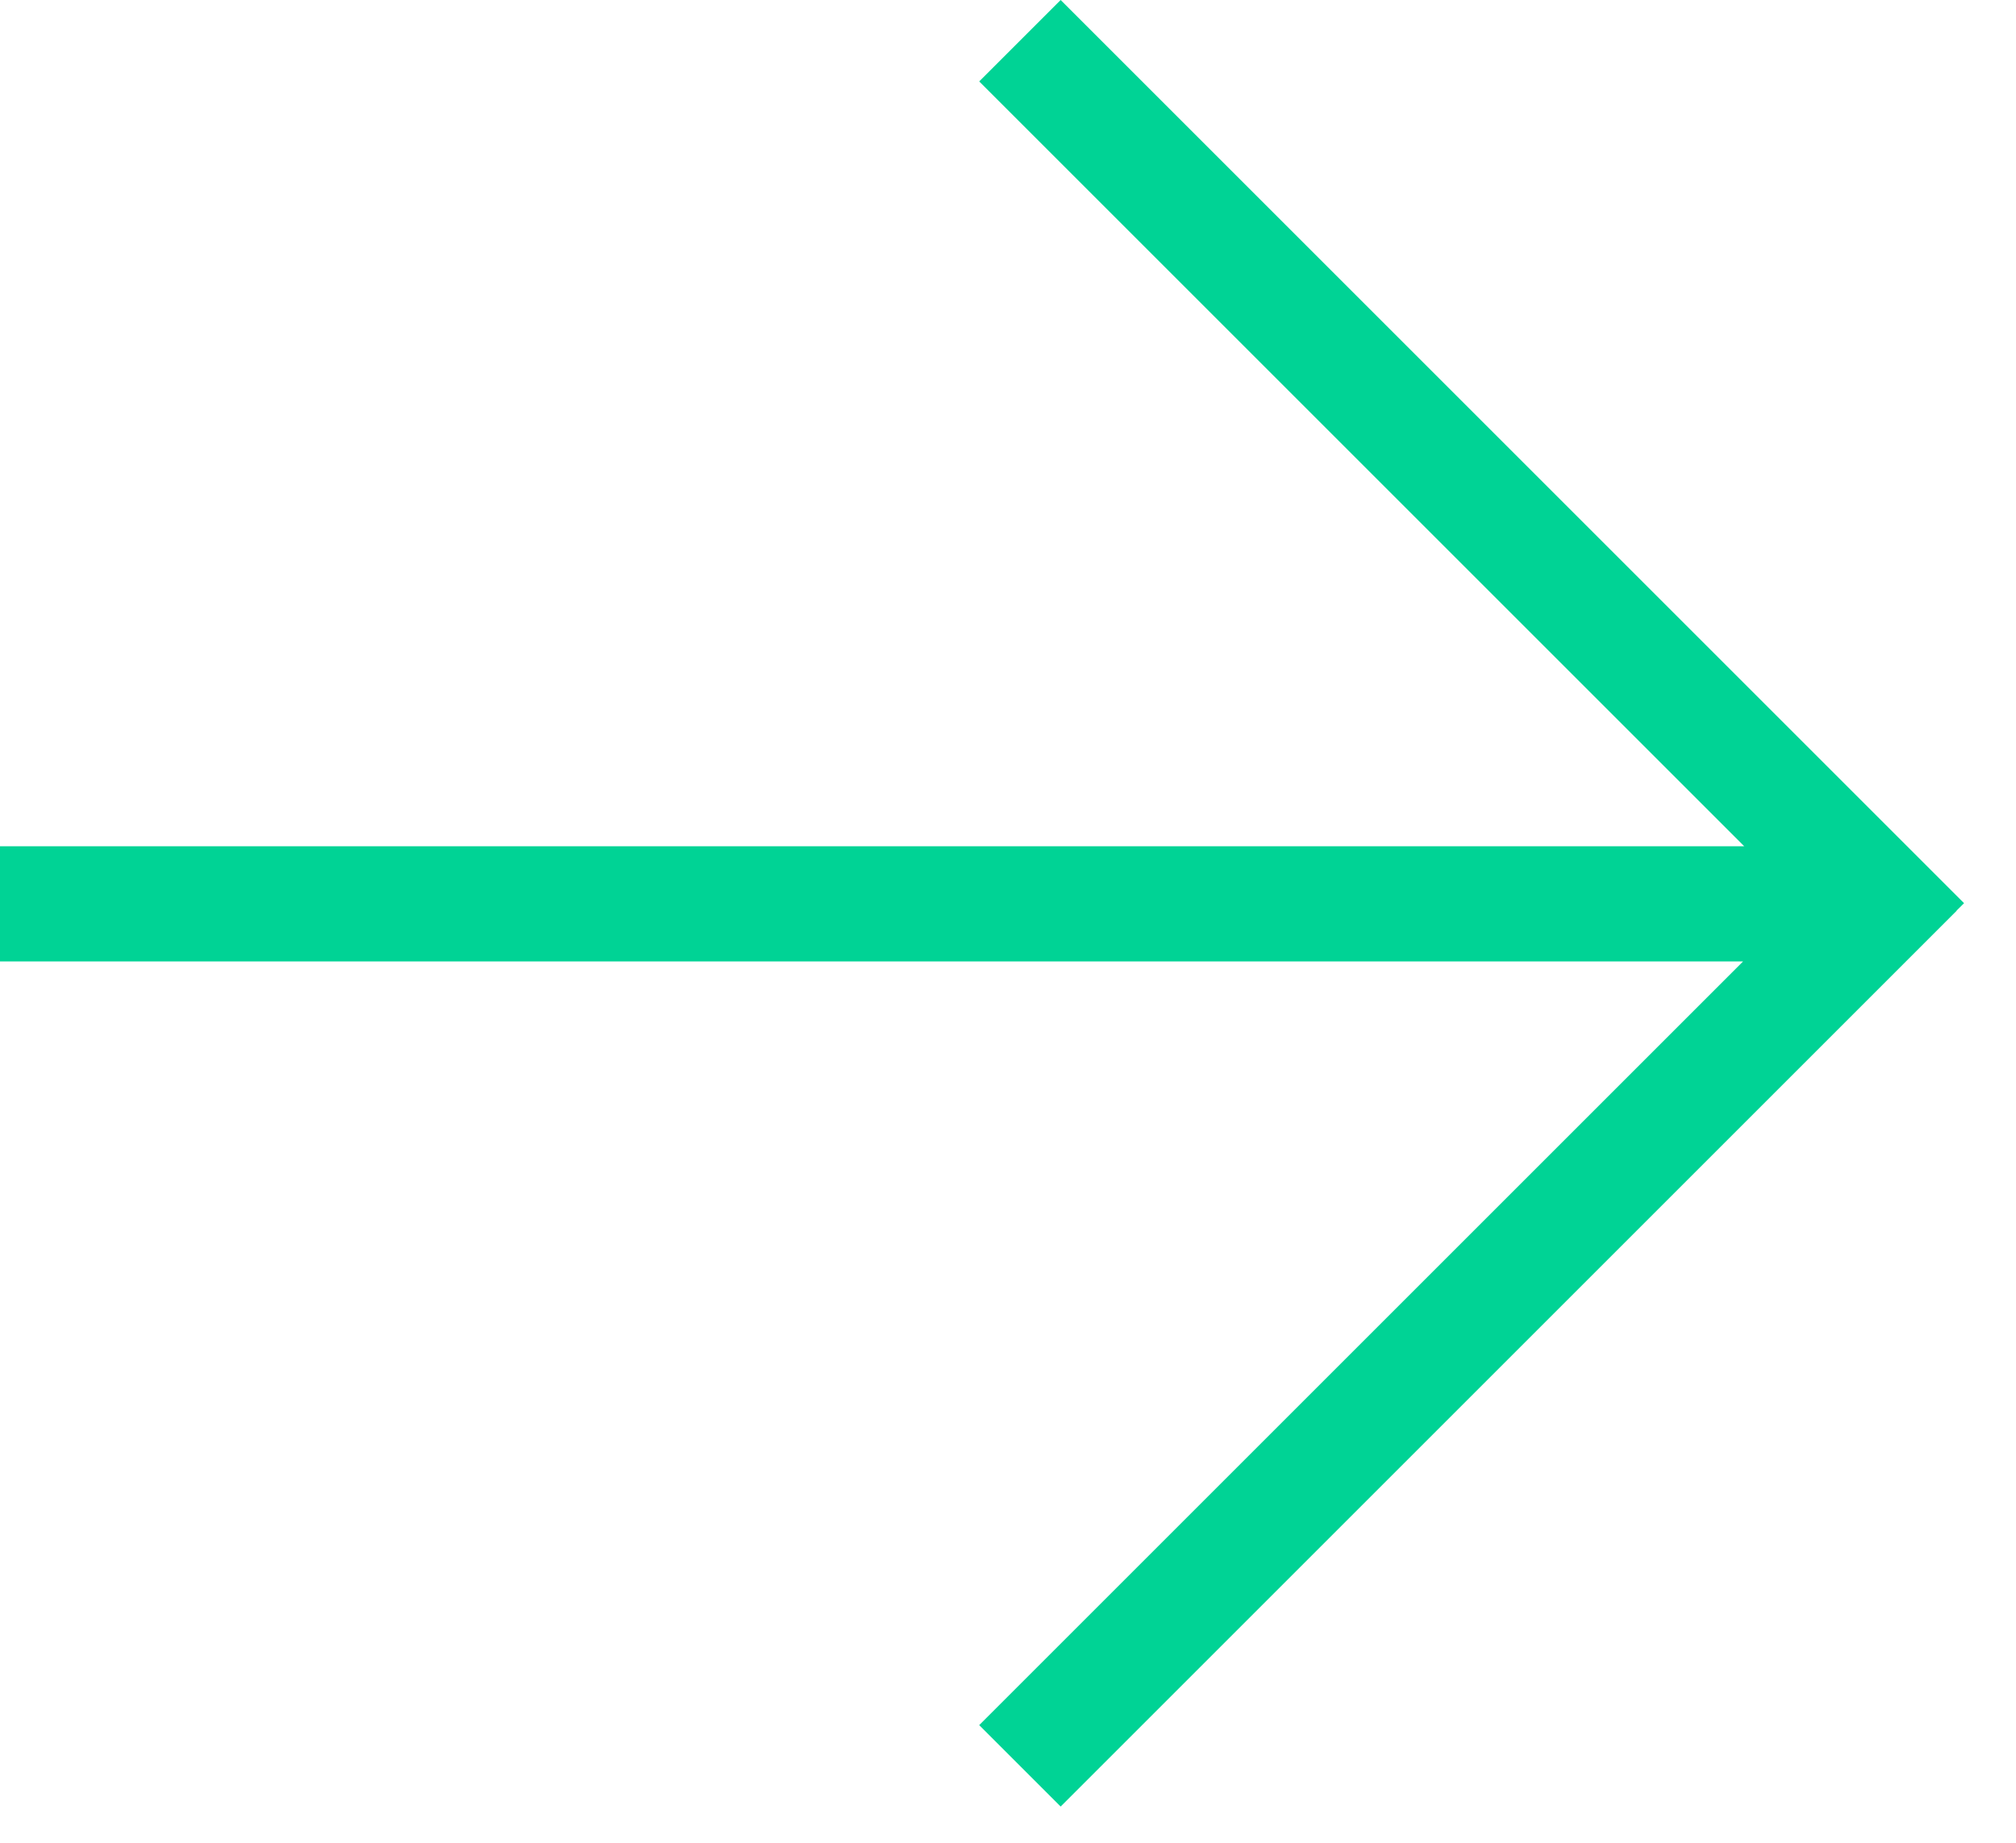
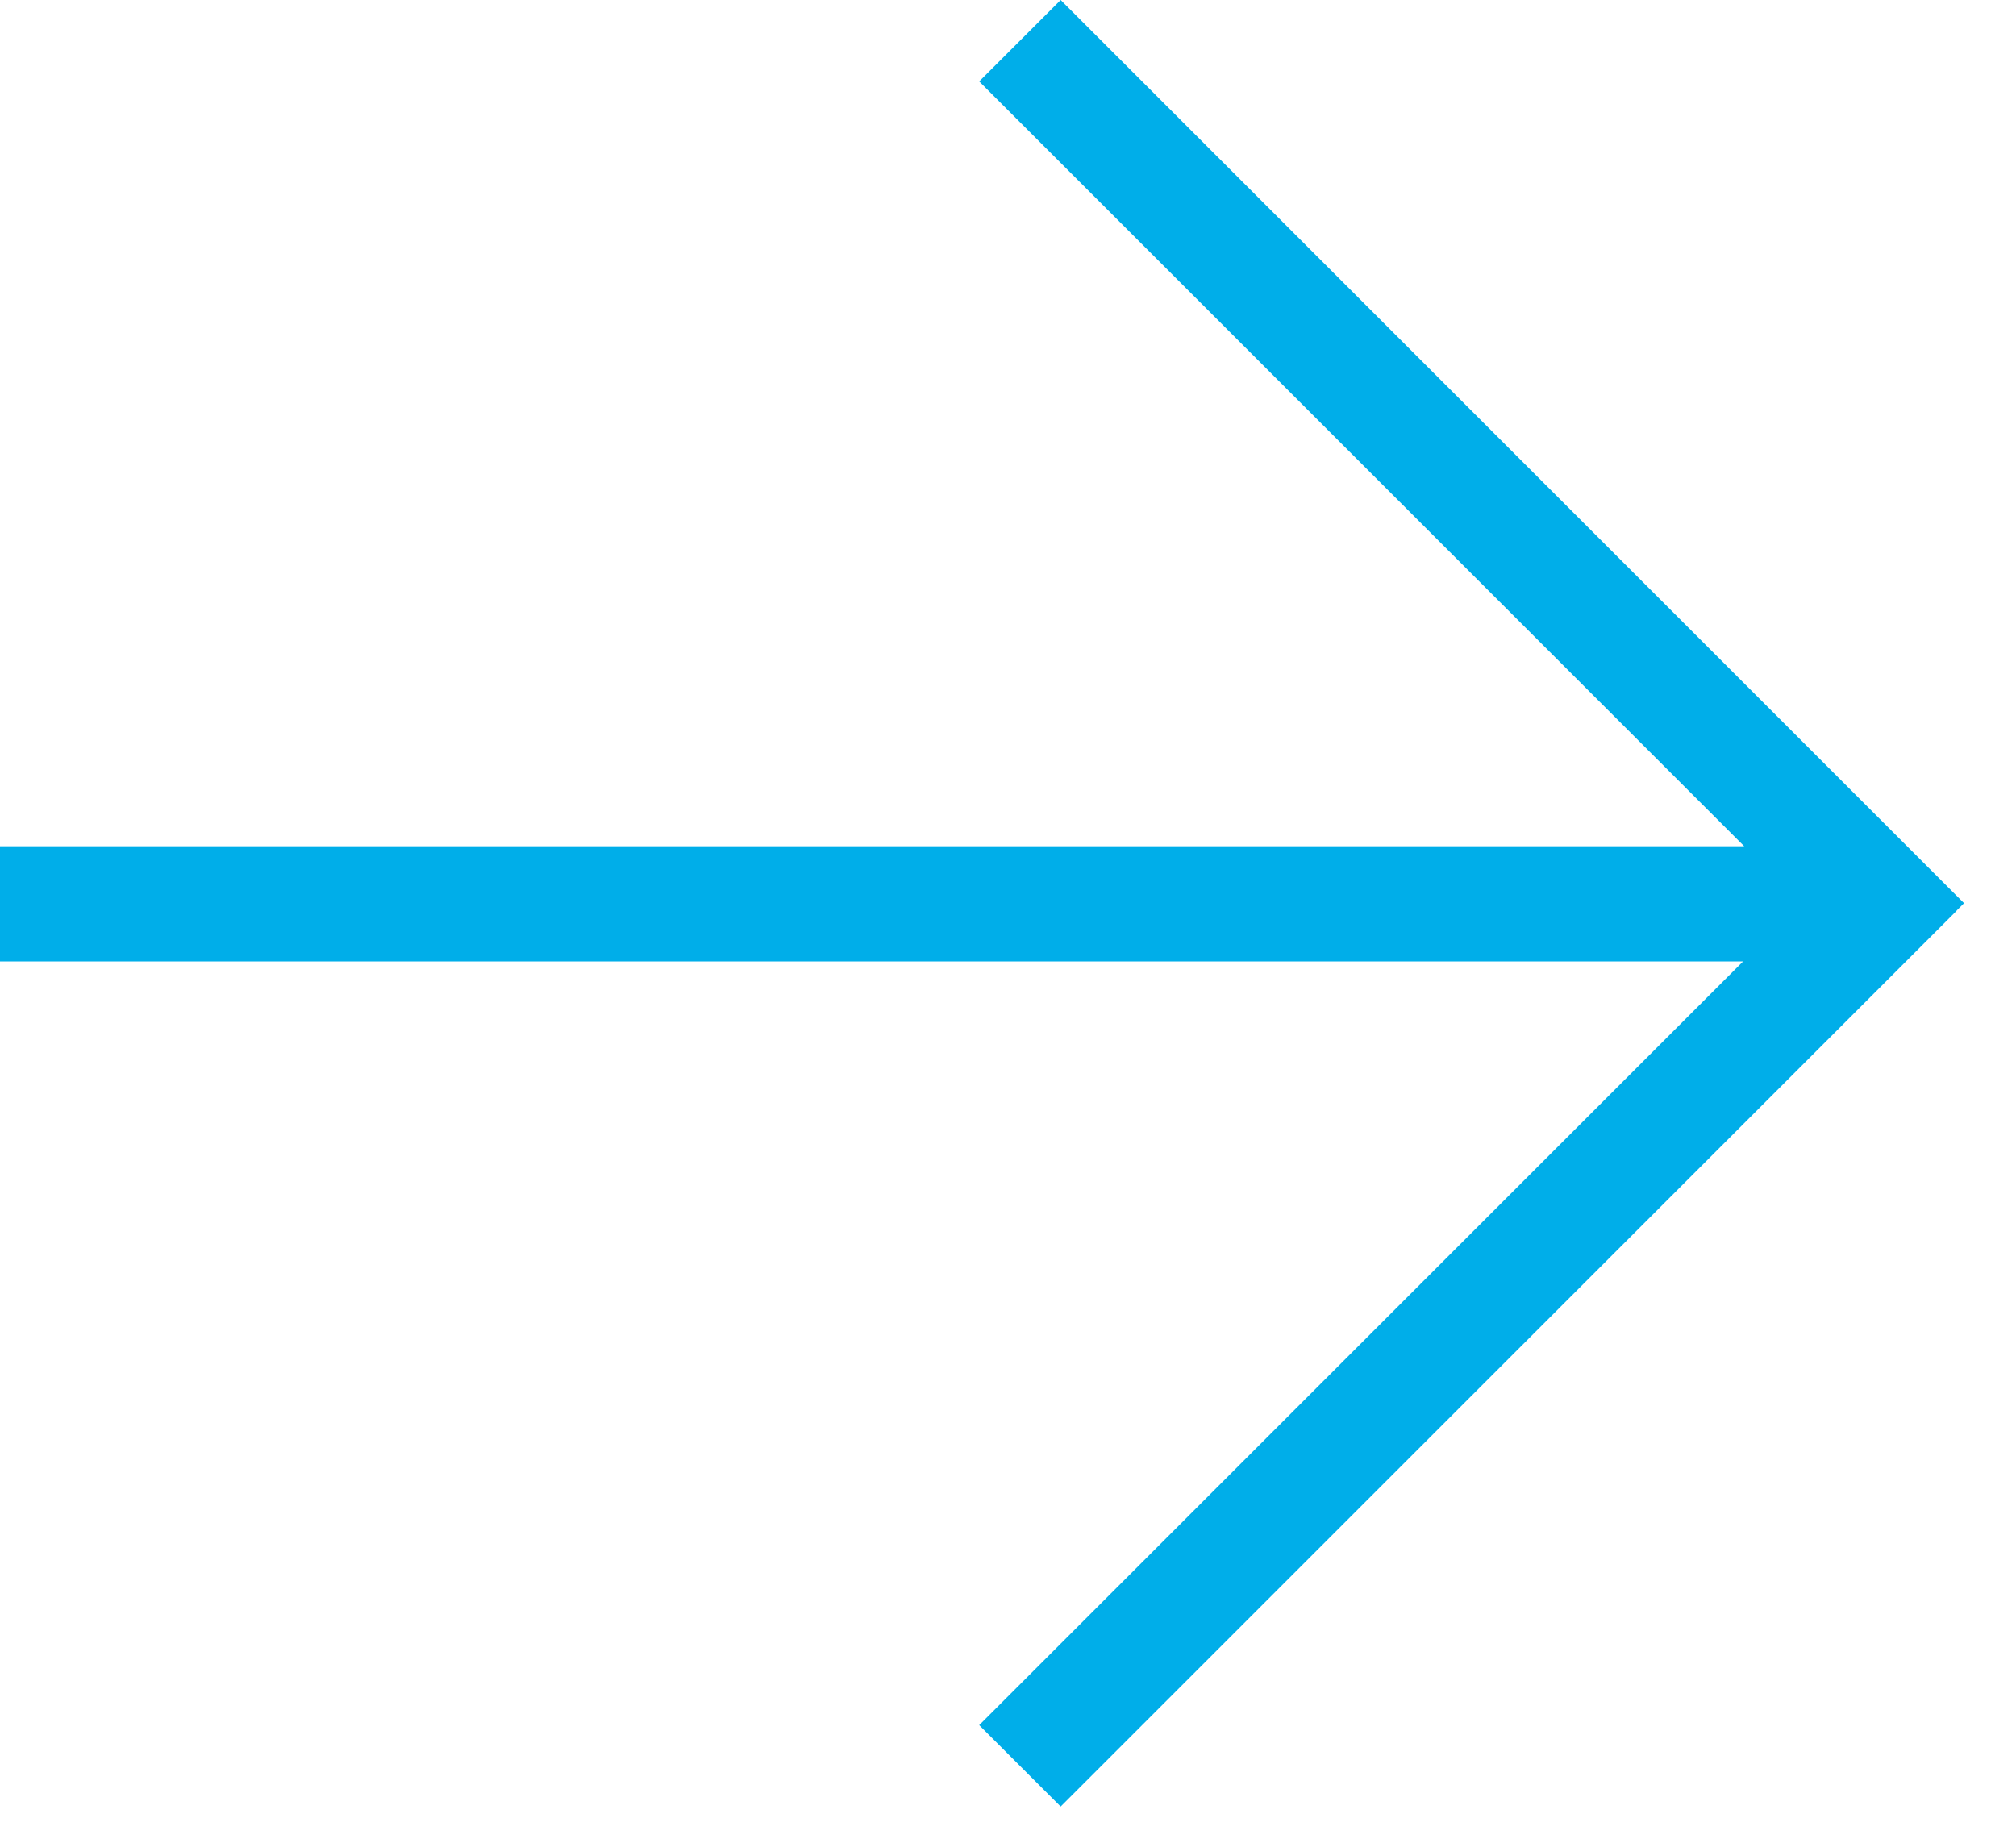
<svg xmlns="http://www.w3.org/2000/svg" width="35" height="32" viewBox="0 0 35 32" fill="none">
-   <path fill-rule="evenodd" clip-rule="evenodd" d="M18.414 0L34.098 15.684L33.968 15.813L33.97 15.815L18.414 31.371L17 29.957L30.262 16.695H0V14.695H30.281L17 1.414L18.414 0Z" fill="#00D395" />
+   <path fill-rule="evenodd" clip-rule="evenodd" d="M18.414 0L34.098 15.684L33.968 15.813L33.97 15.815L18.414 31.371L17 29.957L30.262 16.695H0V14.695H30.281L17 1.414L18.414 0Z" fill="#00AEE9" />
</svg>
